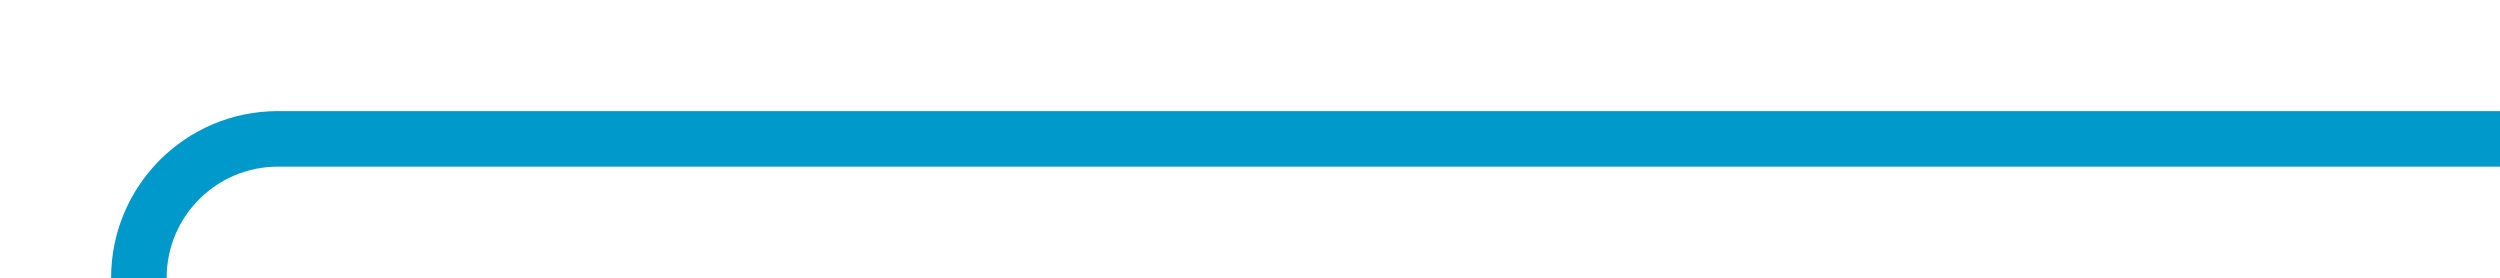
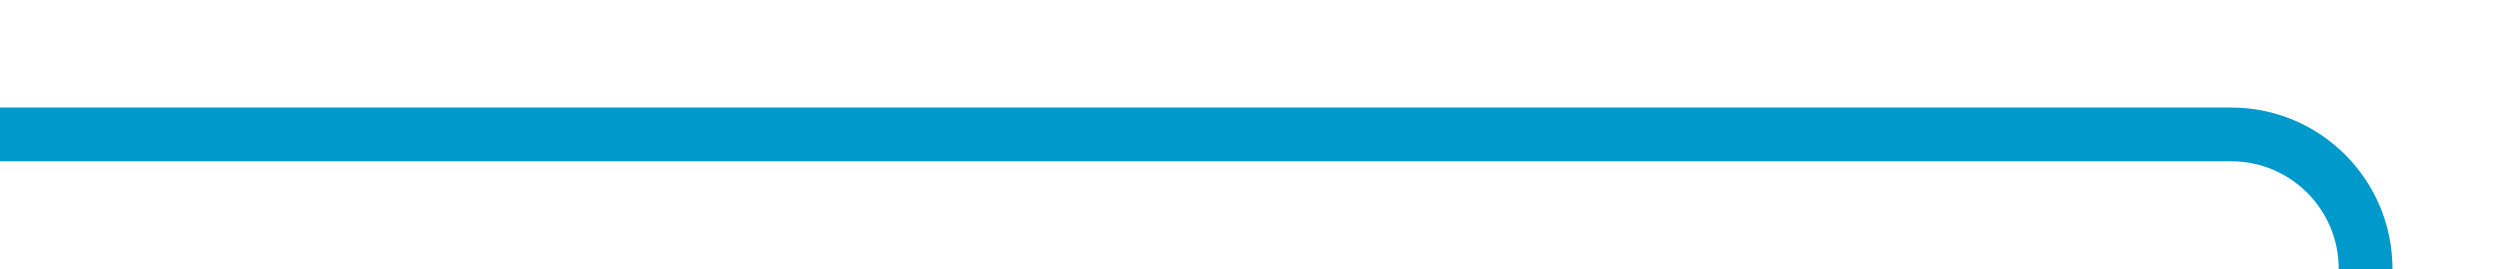
- <svg xmlns="http://www.w3.org/2000/svg" version="1.1" width="90px" height="10px" preserveAspectRatio="xMinYMid meet" viewBox="1187 189  90 8">
-   <path d="M 1277 193  L 1197 193  A 5 5 0 0 0 1192 198 L 1192 298  A 5 5 0 0 1 1187 303 L 1115 303  " stroke-width="2" stroke="#0099cc" fill="none" />
+ <svg xmlns="http://www.w3.org/2000/svg" version="1.1" width="93px" height="10px" preserveAspectRatio="xMinYMid meet" viewBox="1402 189  93 8">
+   <path d="M 1402 193  L 1485 193  A 5 5 0 0 1 1490 198 L 1490 449  A 5 5 0 0 0 1495 454 L 1580 454  " stroke-width="2" stroke="#0099cc" fill="none" />
</svg>
